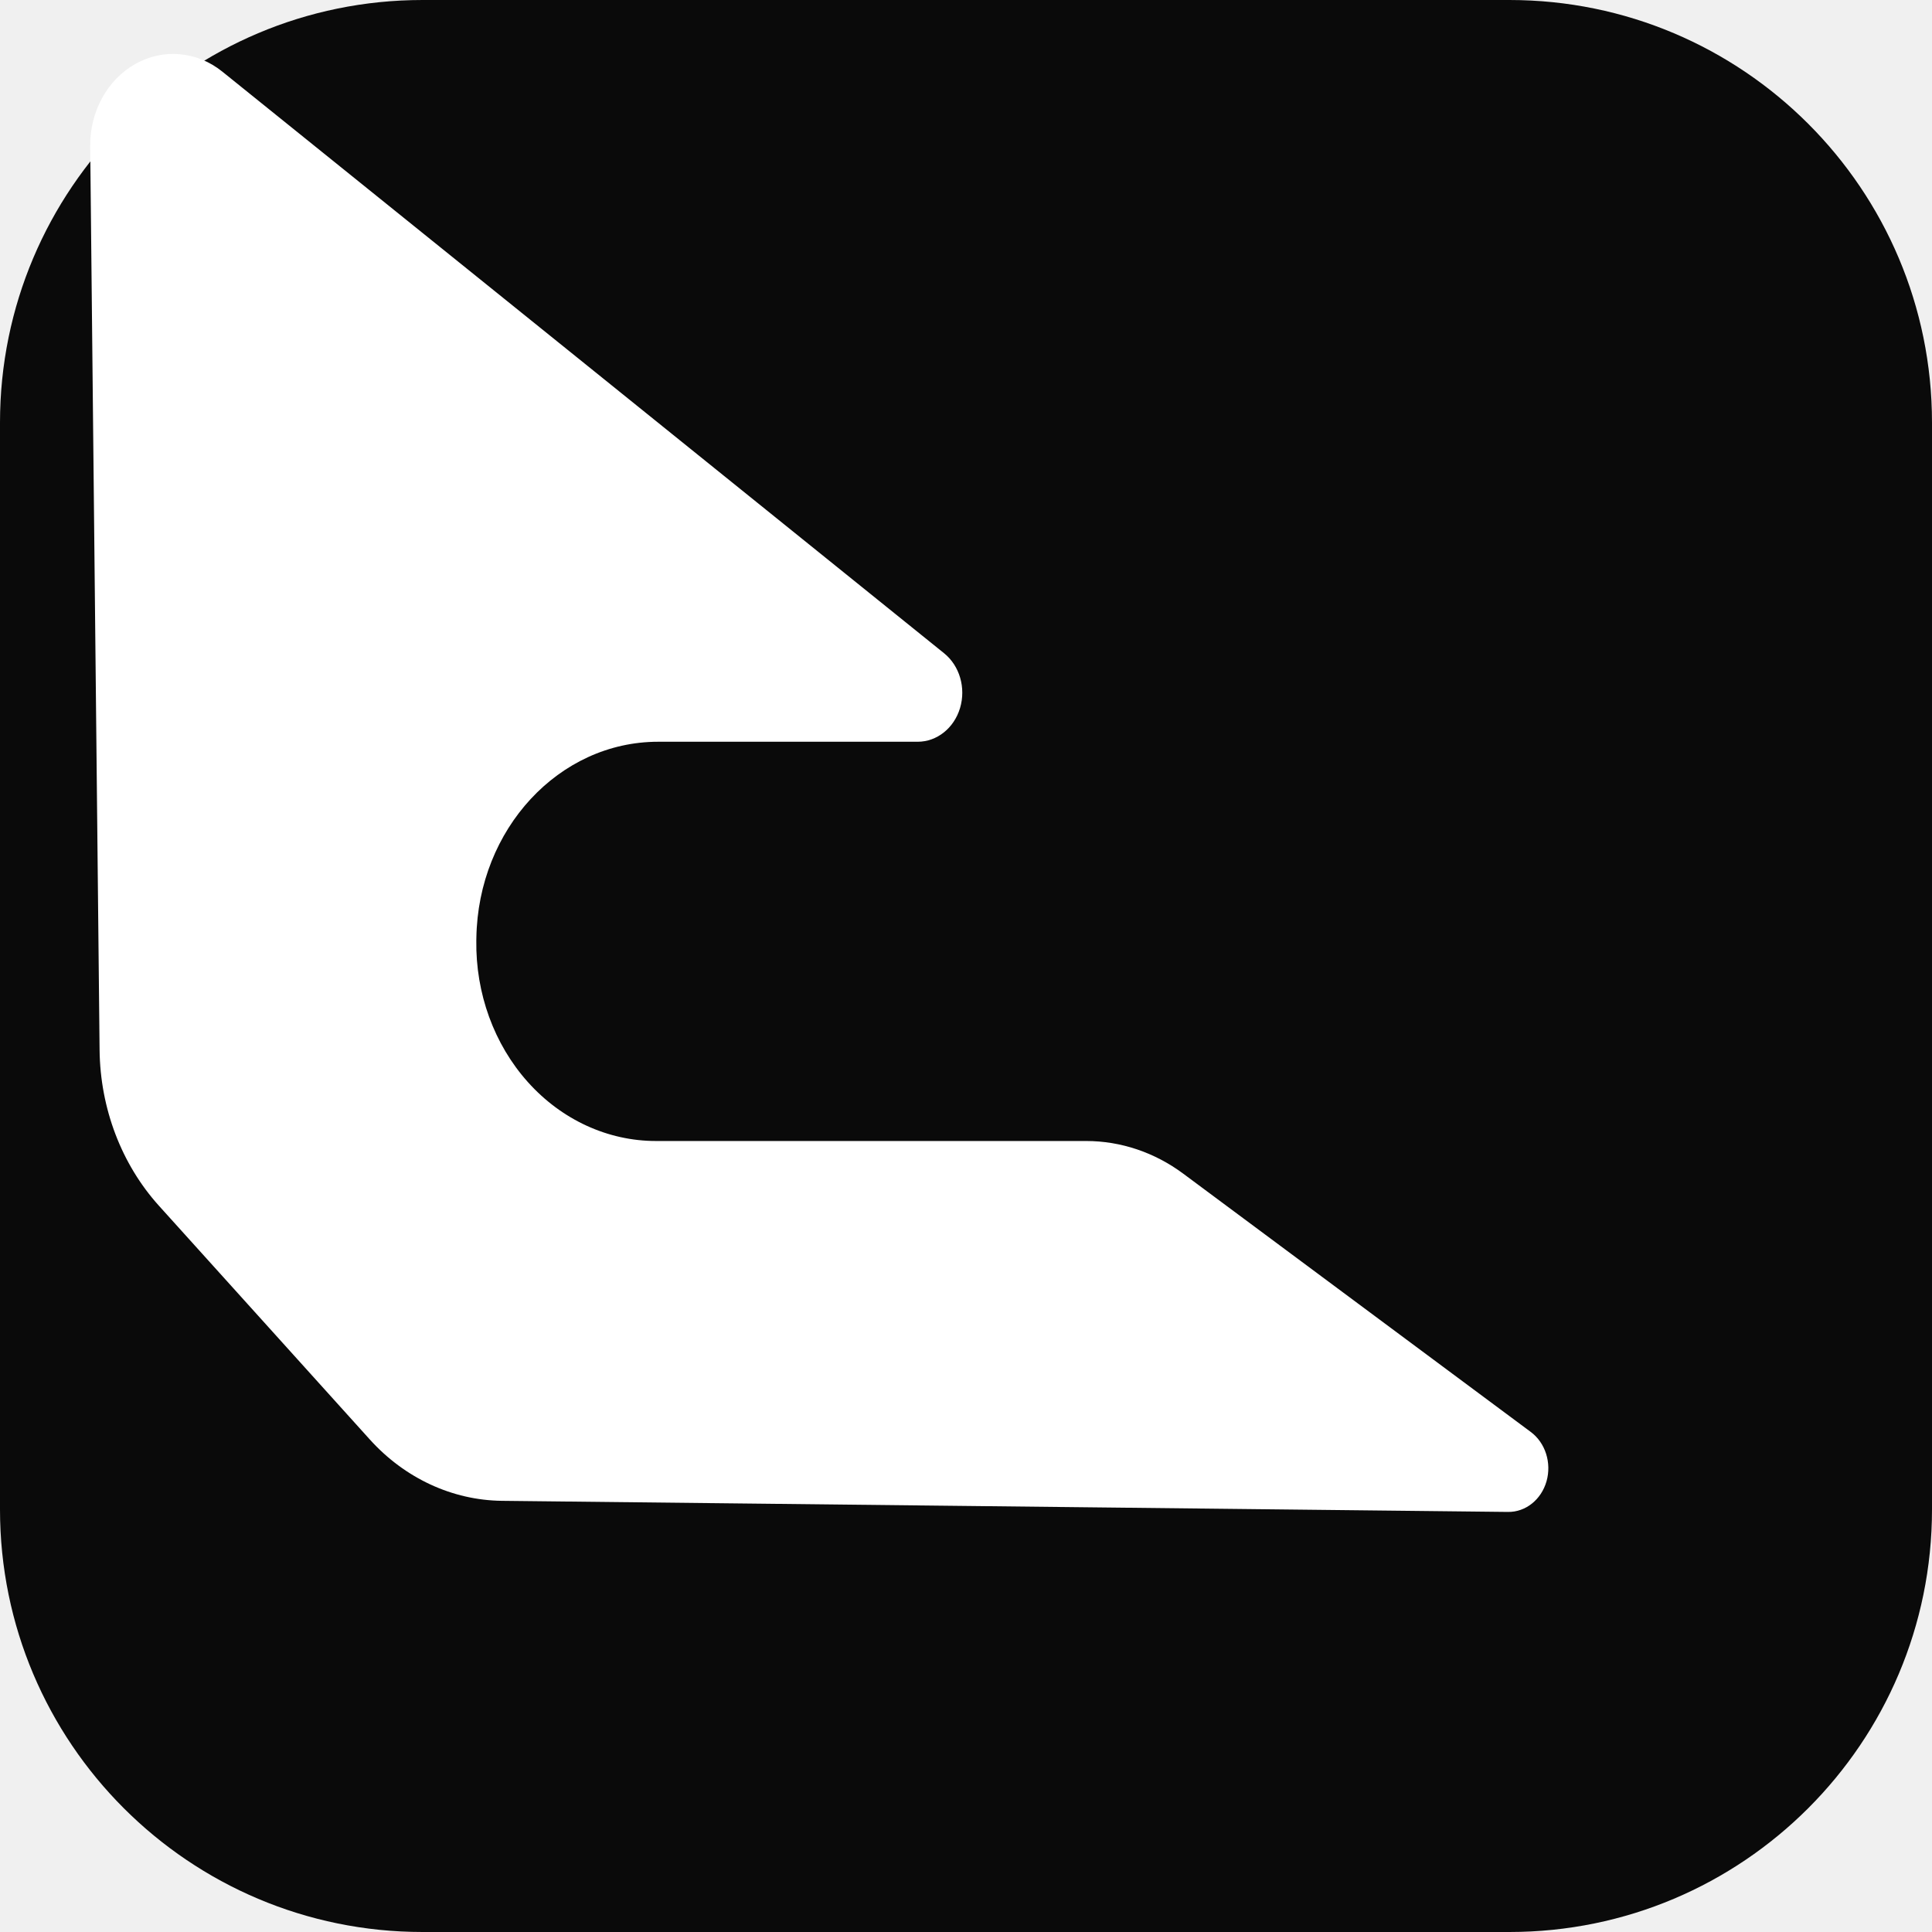
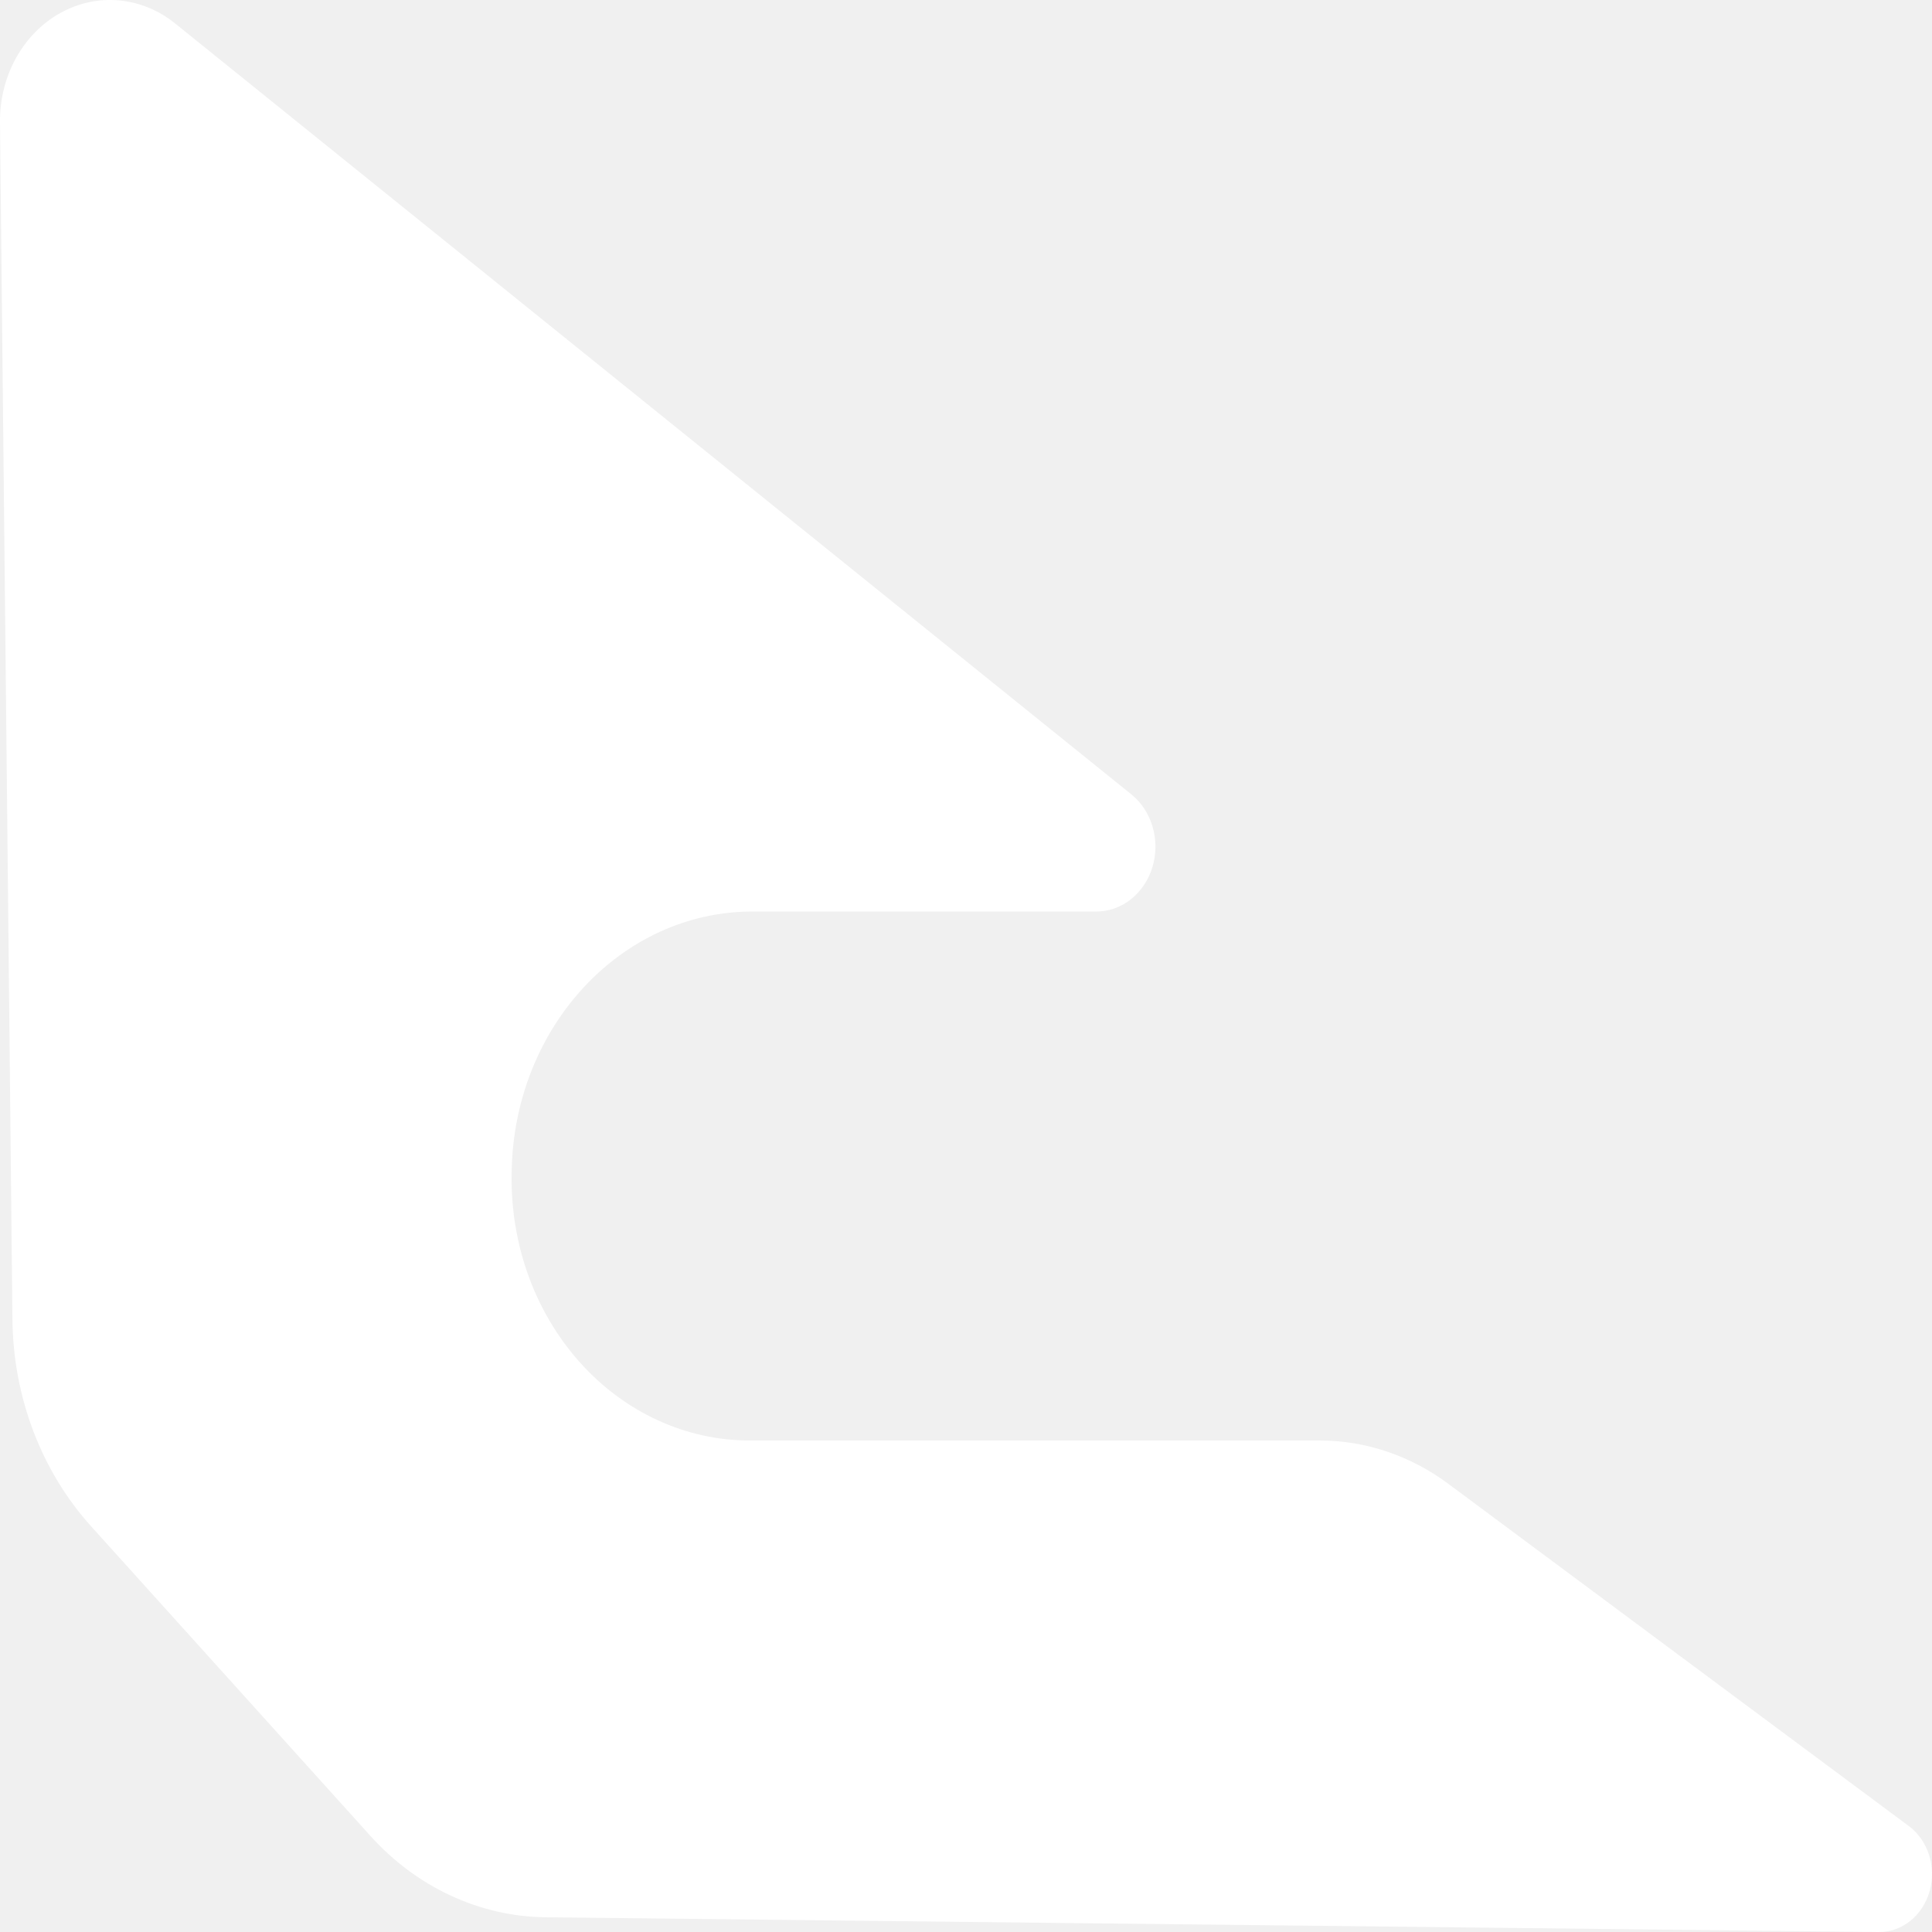
- <svg xmlns="http://www.w3.org/2000/svg" width="64" height="64" viewBox="0 0 64 64" fill="none">
-   <rect width="64" height="64" rx="14" fill="#0A0A0A" />
-   <path fill-rule="evenodd" clip-rule="evenodd" d="M13.528 8.776C12.528 7.97 11.199 7.854 10.096 8.476C8.993 9.098 8.305 10.352 8.319 11.714C8.424 21.793 8.61 39.73 8.689 47.357C8.713 49.661 9.552 51.865 11.029 53.502C13.391 56.12 17.038 60.161 19.344 62.718C20.724 64.247 22.598 65.117 24.559 65.139C32.568 65.227 54.215 65.466 64.235 65.577C64.928 65.585 65.544 65.093 65.751 64.367C65.957 63.64 65.705 62.851 65.131 62.424C60.837 59.233 54.466 54.498 51.427 52.239C50.296 51.398 48.961 50.949 47.595 50.949H30.63C28.73 50.949 26.91 50.111 25.578 48.624C24.246 47.137 23.514 45.124 23.546 43.038L23.548 42.944C23.614 38.648 26.804 35.204 30.717 35.204H40.952C41.712 35.204 42.386 34.667 42.623 33.873C42.86 33.079 42.606 32.208 41.993 31.714C34.972 26.055 21.121 14.89 13.528 8.776Z" fill="white" transform="translate(-4 -5) scale(.84)" />
+ <svg xmlns="http://www.w3.org/2000/svg" width="50" height="50" viewBox="0 0 50 50" fill="none">
+   <path fill-rule="evenodd" clip-rule="evenodd" d="M4.531 0.606C3.662 -0.095 2.506 -0.196 1.546 0.345C0.586 0.886 -0.012 1.977 0 3.161C0.091 11.926 0.253 27.523 0.322 34.156C0.343 36.16 1.072 38.076 2.357 39.5C4.411 41.777 7.581 45.291 9.587 47.514C10.787 48.844 12.416 49.6 14.121 49.619C21.085 49.696 39.909 49.904 48.62 50C49.223 50.007 49.758 49.579 49.938 48.947C50.117 48.315 49.899 47.629 49.4 47.258C45.666 44.483 40.127 40.366 37.484 38.402C36.501 37.671 35.34 37.28 34.153 37.28H19.401C17.749 37.28 16.166 36.552 15.008 35.259C13.85 33.966 13.213 32.216 13.241 30.402C13.242 30.375 13.242 30.348 13.242 30.321C13.3 26.586 16.073 23.59 19.475 23.59C22.347 23.59 25.712 23.59 28.373 23.59C29.034 23.59 29.621 23.124 29.827 22.434C30.033 21.744 29.811 20.986 29.278 20.557C23.174 15.636 11.132 5.928 4.531 0.606Z" fill="white" />
</svg>
